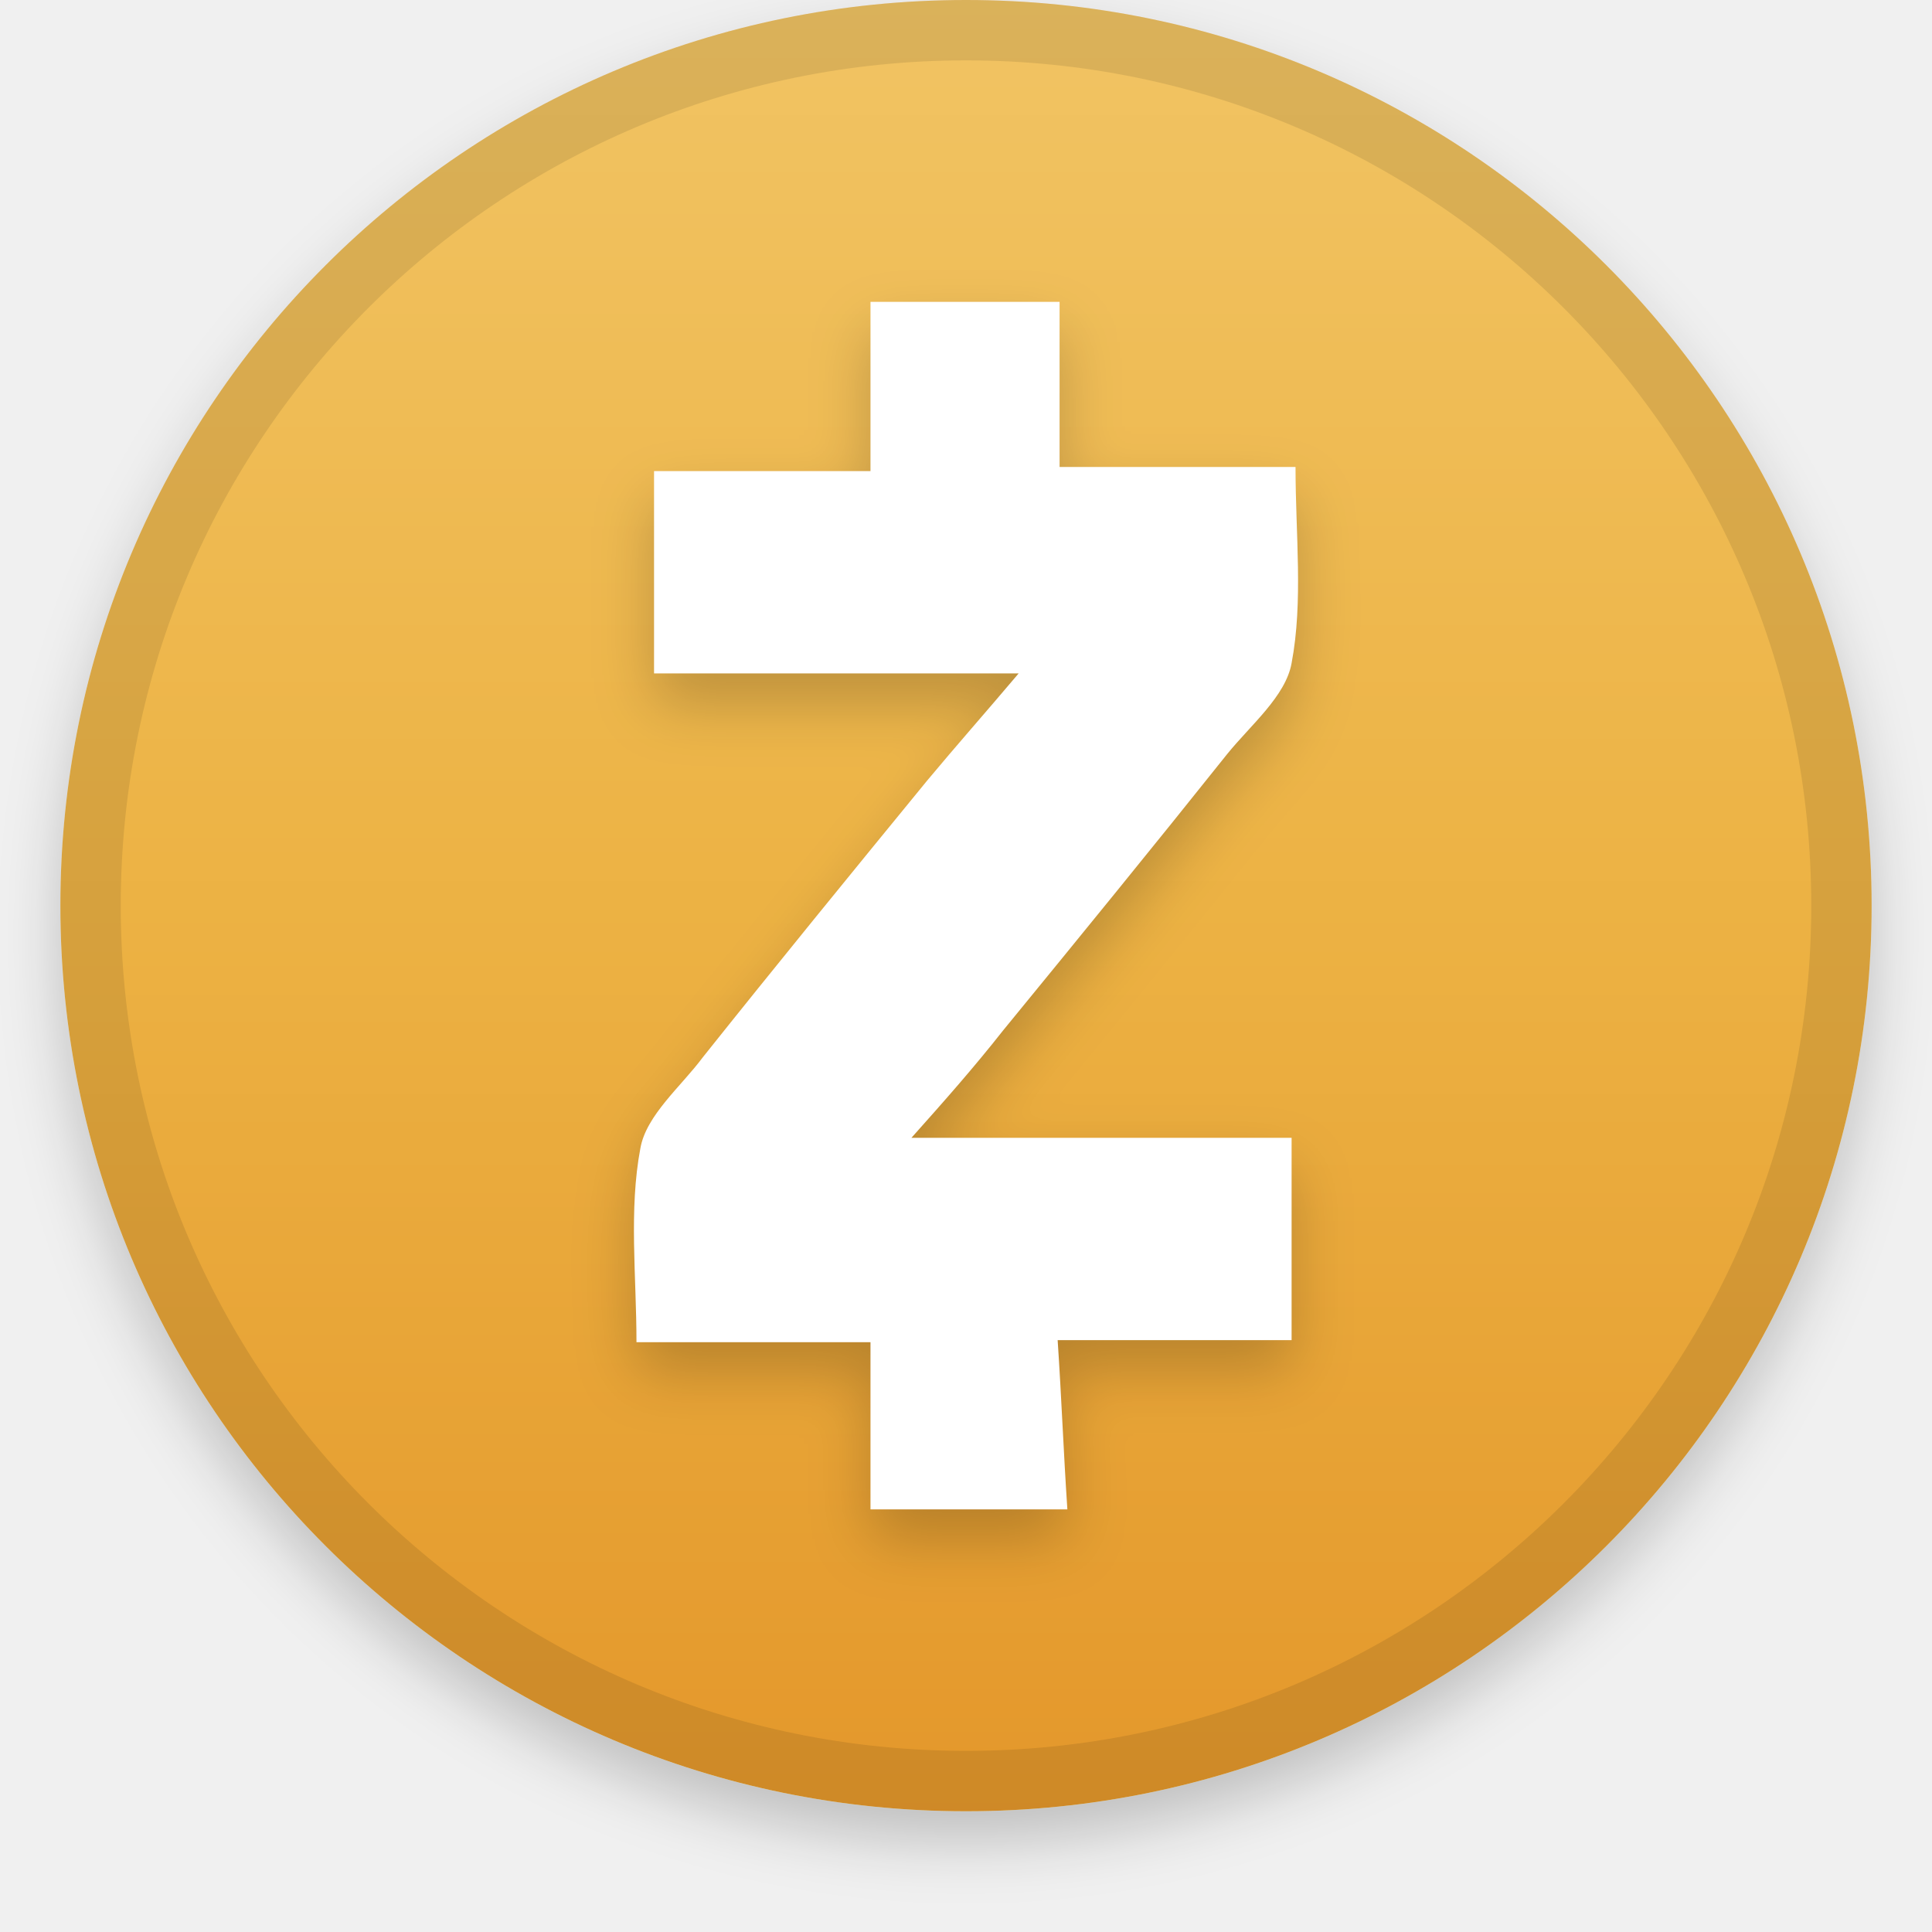
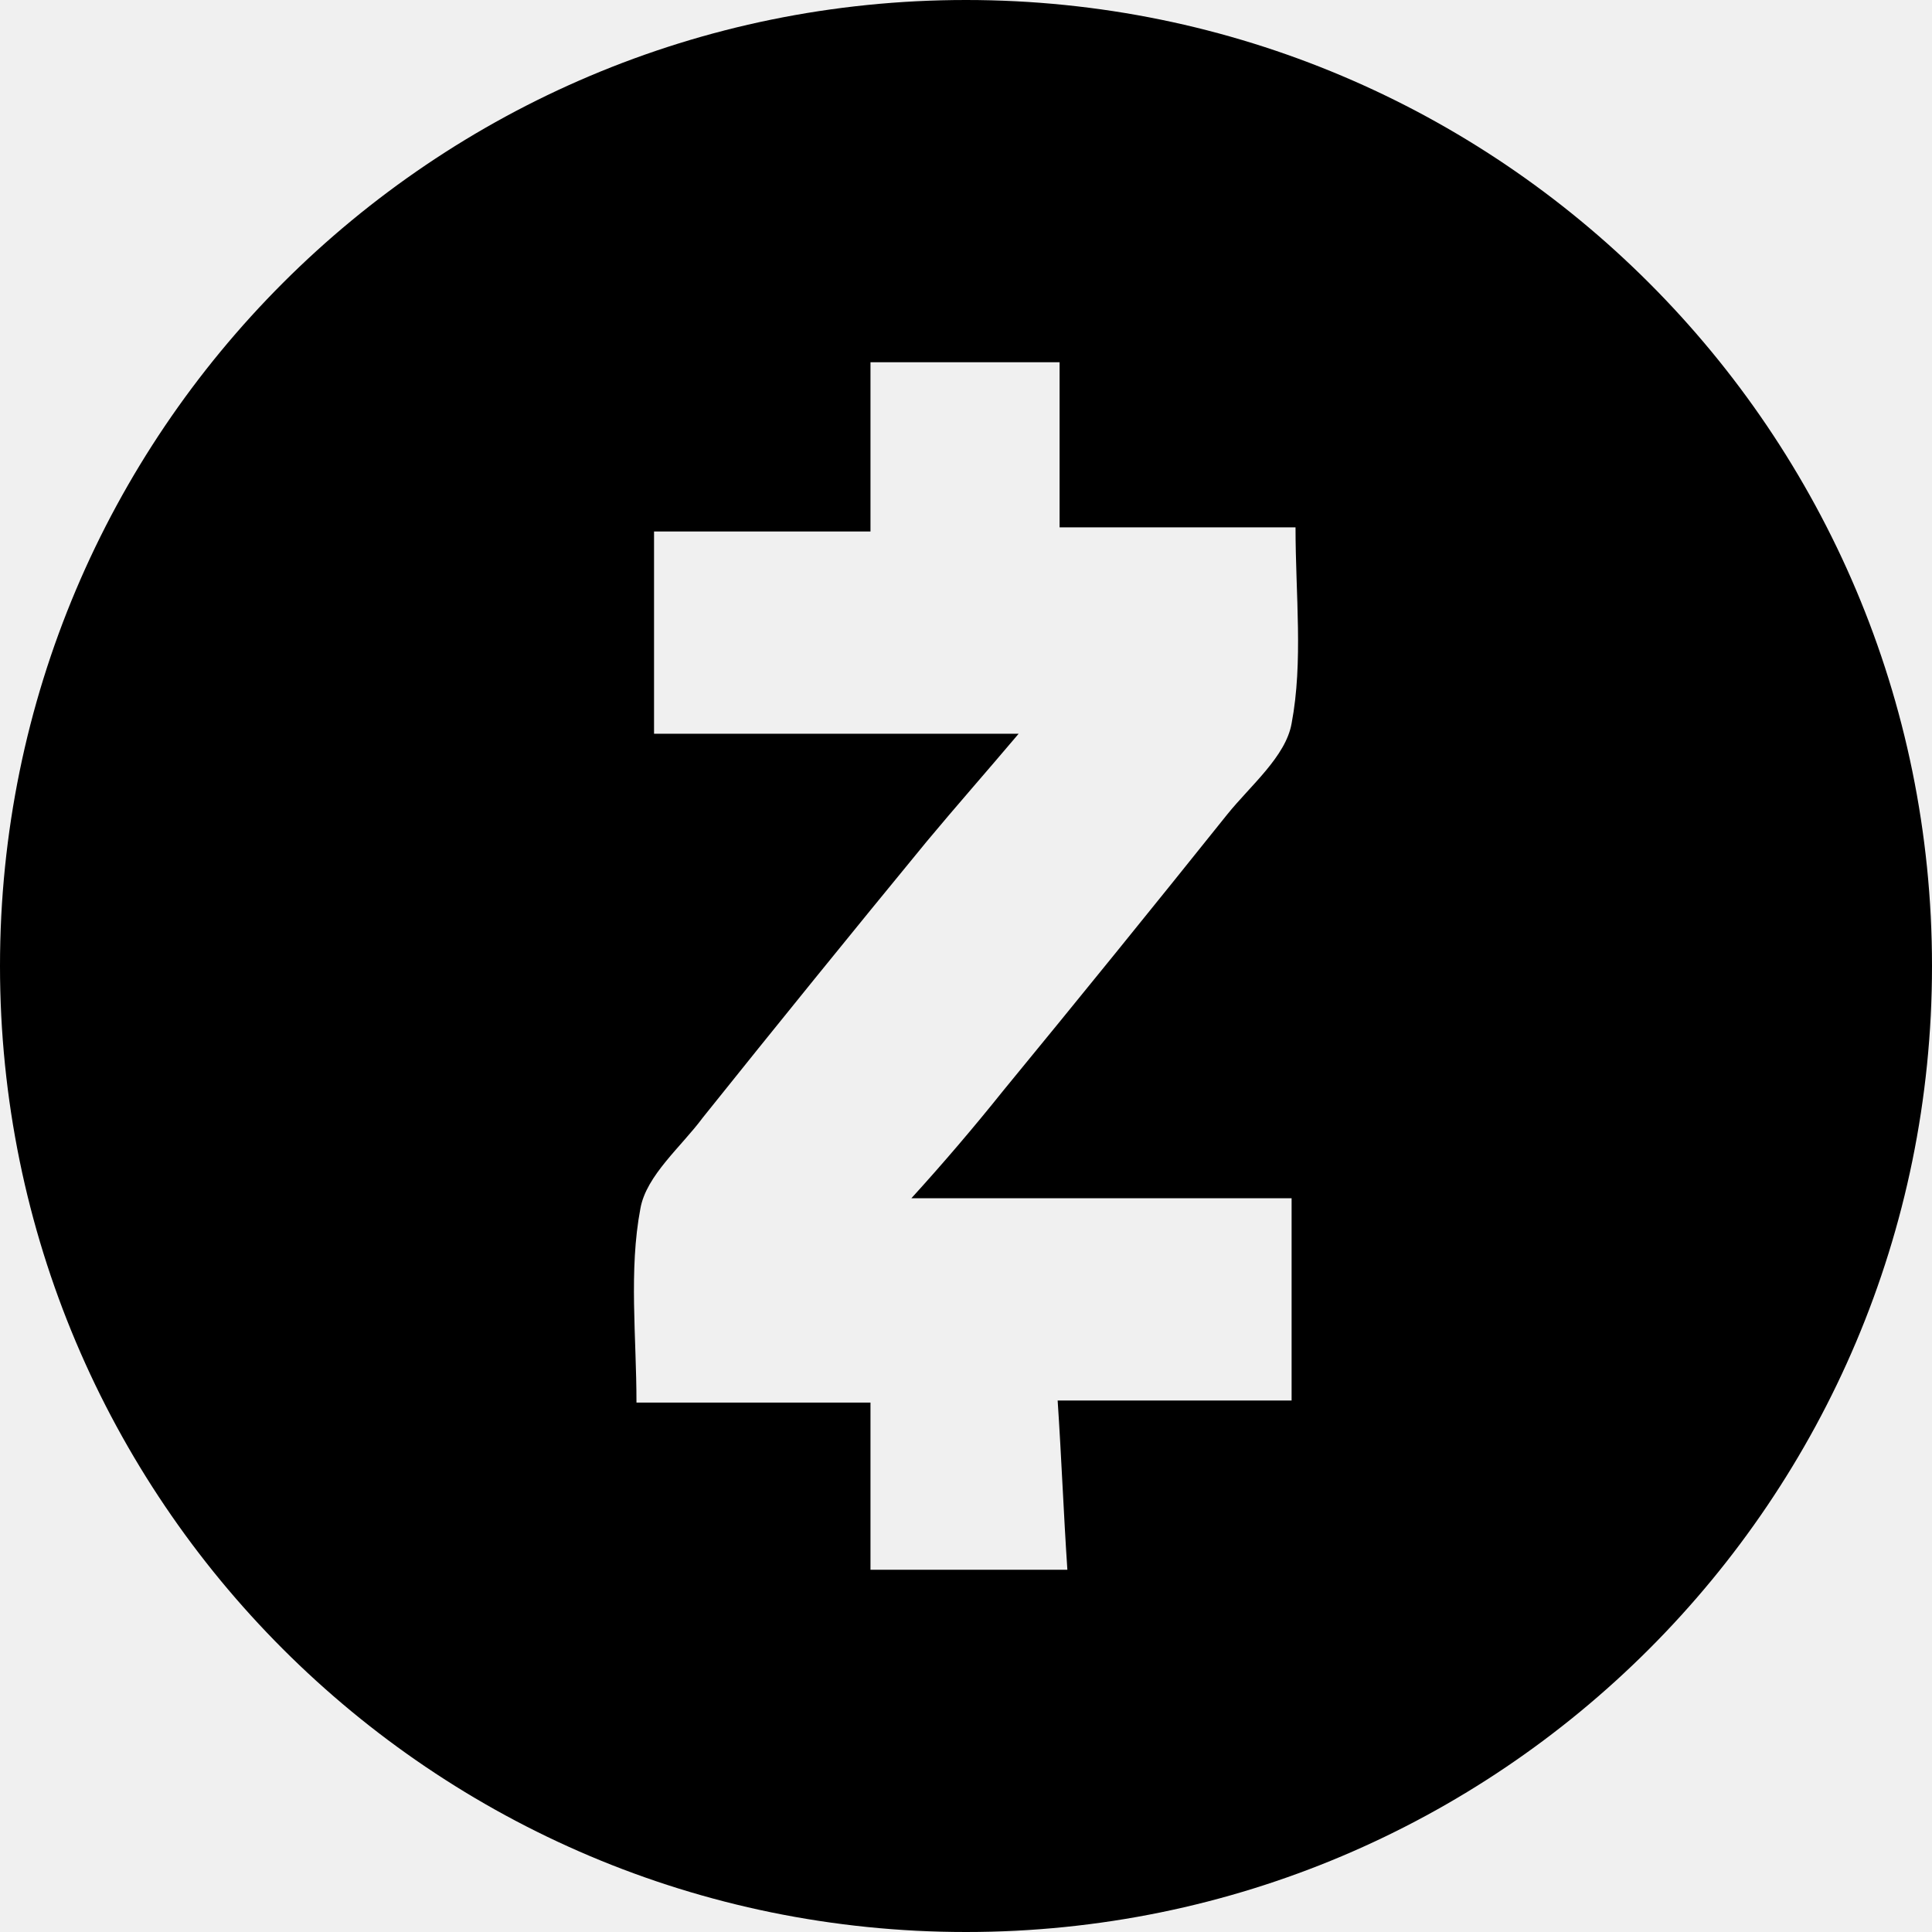
- <svg xmlns="http://www.w3.org/2000/svg" xmlns:xlink="http://www.w3.org/1999/xlink" width="32" height="32" viewBox="0 0 32 32">
-   <defs>
-     <linearGradient id="zec-c" x1="50%" x2="50%" y1="0%" y2="100%">
-       <stop offset="0%" stop-color="#FFF" stop-opacity=".5" />
-       <stop offset="100%" stop-opacity=".5" />
-     </linearGradient>
-     <circle id="zec-b" cx="16" cy="15" r="15" />
-     <filter id="zec-a" width="111.7%" height="111.7%" x="-5.8%" y="-4.2%" filterUnits="objectBoundingBox">
-       <feOffset dy=".5" in="SourceAlpha" result="shadowOffsetOuter1" />
-       <feGaussianBlur in="shadowOffsetOuter1" result="shadowBlurOuter1" stdDeviation=".5" />
-       <feComposite in="shadowBlurOuter1" in2="SourceAlpha" operator="out" result="shadowBlurOuter1" />
-       <feColorMatrix in="shadowBlurOuter1" values="0 0 0 0 0   0 0 0 0 0   0 0 0 0 0  0 0 0 0.199 0" />
-     </filter>
-     <path id="zec-e" d="M15.096,18.846 C17.259,18.846 19.294,18.846 21.393,18.846 C21.393,19.974 21.393,21.068 21.393,22.197 C20.134,22.197 18.874,22.197 17.518,22.197 C17.582,23.154 17.615,24.043 17.679,25 C16.581,25 15.548,25 14.418,25 C14.418,24.111 14.418,23.188 14.418,22.231 C13.093,22.231 11.866,22.231 10.542,22.231 C10.542,21.137 10.413,20.043 10.607,19.017 C10.704,18.47 11.285,17.991 11.64,17.513 C12.867,15.974 14.095,14.47 15.354,12.932 C15.839,12.35 16.323,11.803 16.872,11.154 C14.805,11.154 12.835,11.154 10.833,11.154 C10.833,10.026 10.833,8.932 10.833,7.803 C11.995,7.803 13.19,7.803 14.418,7.803 C14.418,6.846 14.418,5.957 14.418,5 C15.483,5 16.484,5 17.55,5 C17.55,5.889 17.55,6.778 17.55,7.735 C18.842,7.735 20.101,7.735 21.458,7.735 C21.458,8.863 21.587,9.957 21.393,10.983 C21.296,11.53 20.715,12.009 20.328,12.487 C19.1,14.026 17.873,15.53 16.614,17.068 C16.129,17.684 15.645,18.231 15.096,18.846 Z" />
-     <filter id="zec-d" width="131.8%" height="117.5%" x="-15.9%" y="-6.2%" filterUnits="objectBoundingBox">
-       <feOffset dy=".5" in="SourceAlpha" result="shadowOffsetOuter1" />
-       <feGaussianBlur in="shadowOffsetOuter1" result="shadowBlurOuter1" stdDeviation=".5" />
-       <feColorMatrix in="shadowBlurOuter1" values="0 0 0 0 0   0 0 0 0 0   0 0 0 0 0  0 0 0 0.204 0" />
-     </filter>
-   </defs>
-   <g fill="none" fill-rule="evenodd">
-     <use fill="#000" filter="url(#zec-a)" xlink:href="#zec-b" />
-     <use fill="#ECB244" xlink:href="#zec-b" />
-     <use fill="url(#zec-c)" style="mix-blend-mode:soft-light" xlink:href="#zec-b" />
-     <circle cx="16" cy="15" r="14.5" stroke="#000" stroke-opacity=".097" />
-     <g fill-rule="nonzero">
-       <use fill="#000" filter="url(#zec-d)" xlink:href="#zec-e" />
-       <use fill="#FFF" fill-rule="evenodd" xlink:href="#zec-e" />
-     </g>
-   </g>
+ <svg xmlns="http://www.w3.org/2000/svg" width="32" height="32">
+   <path fill-rule="evenodd" d="M16 32C7.163 32 0 24.837 0 16S7.163 0 16 0s16 7.163 16 16-7.163 16-16 16zm-.904-12.154a37.083 37.083 0 0 0 1.518-1.778 462.138 462.138 0 0 0 3.714-4.58c.387-.48.968-.958 1.065-1.505.194-1.026.065-2.12.065-3.248H17.55V6h-3.132v2.803h-3.585v3.35h6.039c-.55.65-1.033 1.197-1.518 1.779a462.137 462.137 0 0 0-3.714 4.58c-.355.48-.936.958-1.033 1.505-.194 1.026-.065 2.12-.065 3.214h3.876V26h3.261c-.064-.957-.097-1.846-.161-2.803h3.875v-3.35h-6.297z" />
</svg>
